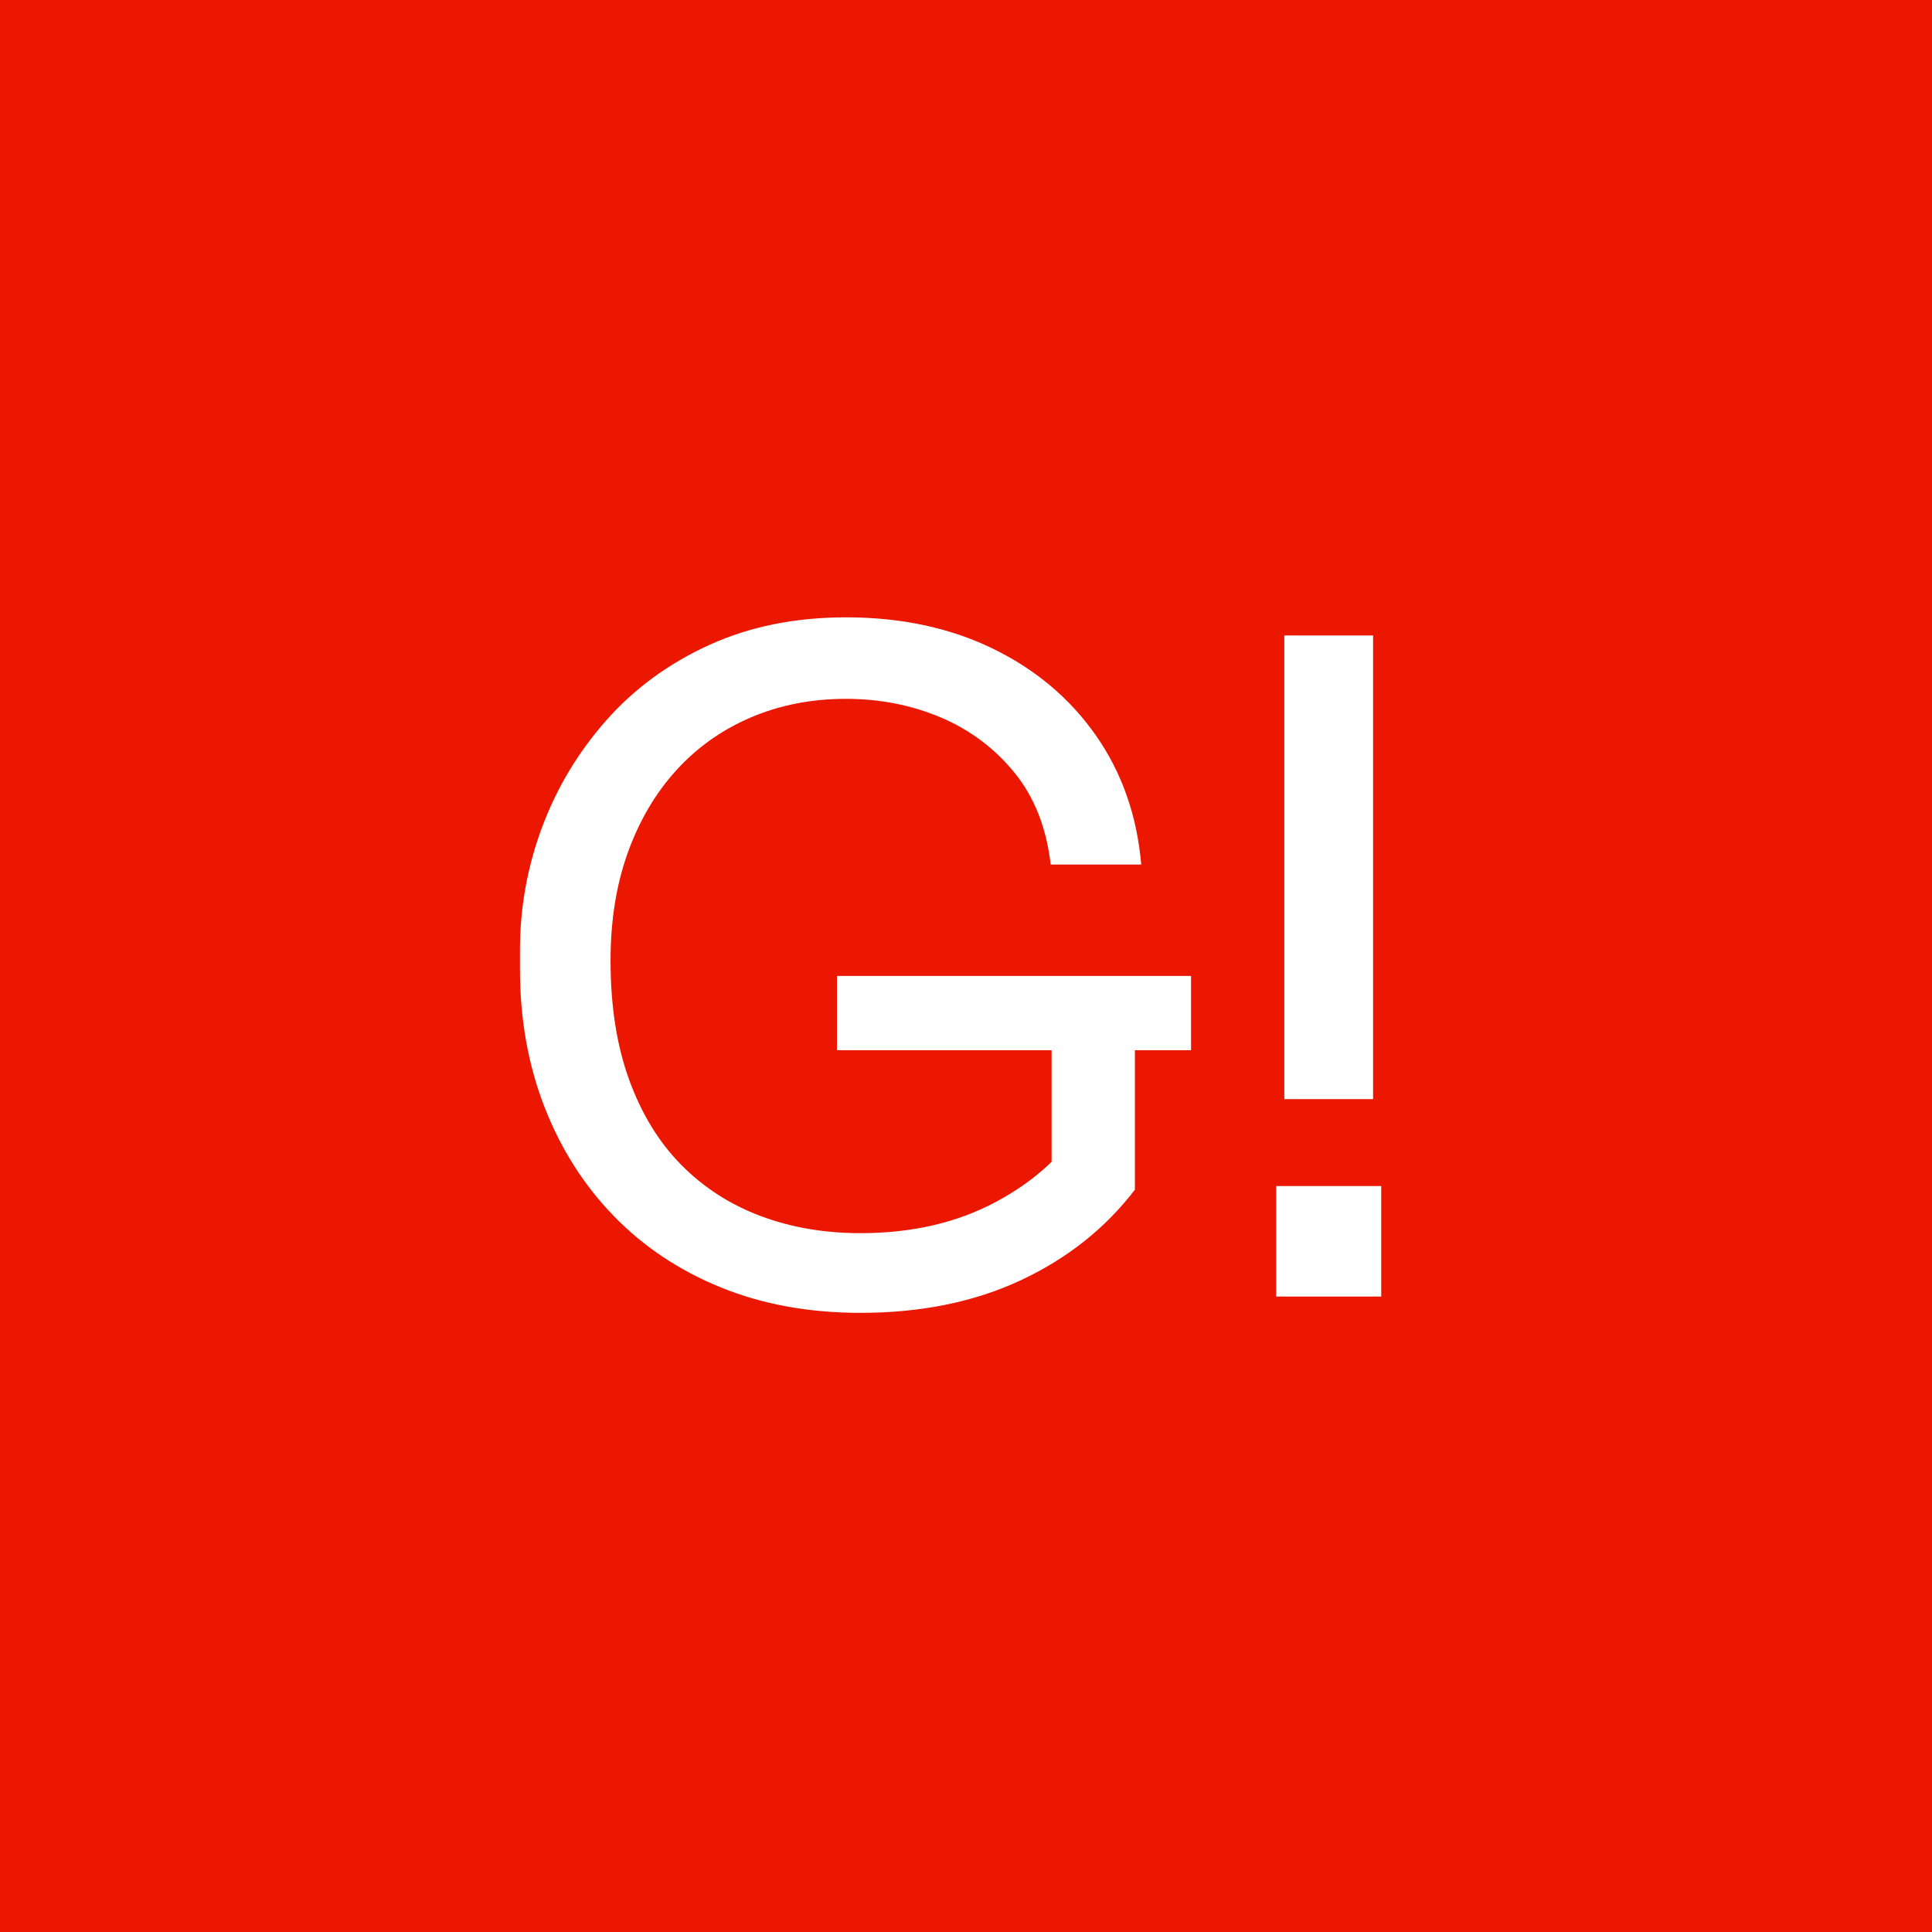
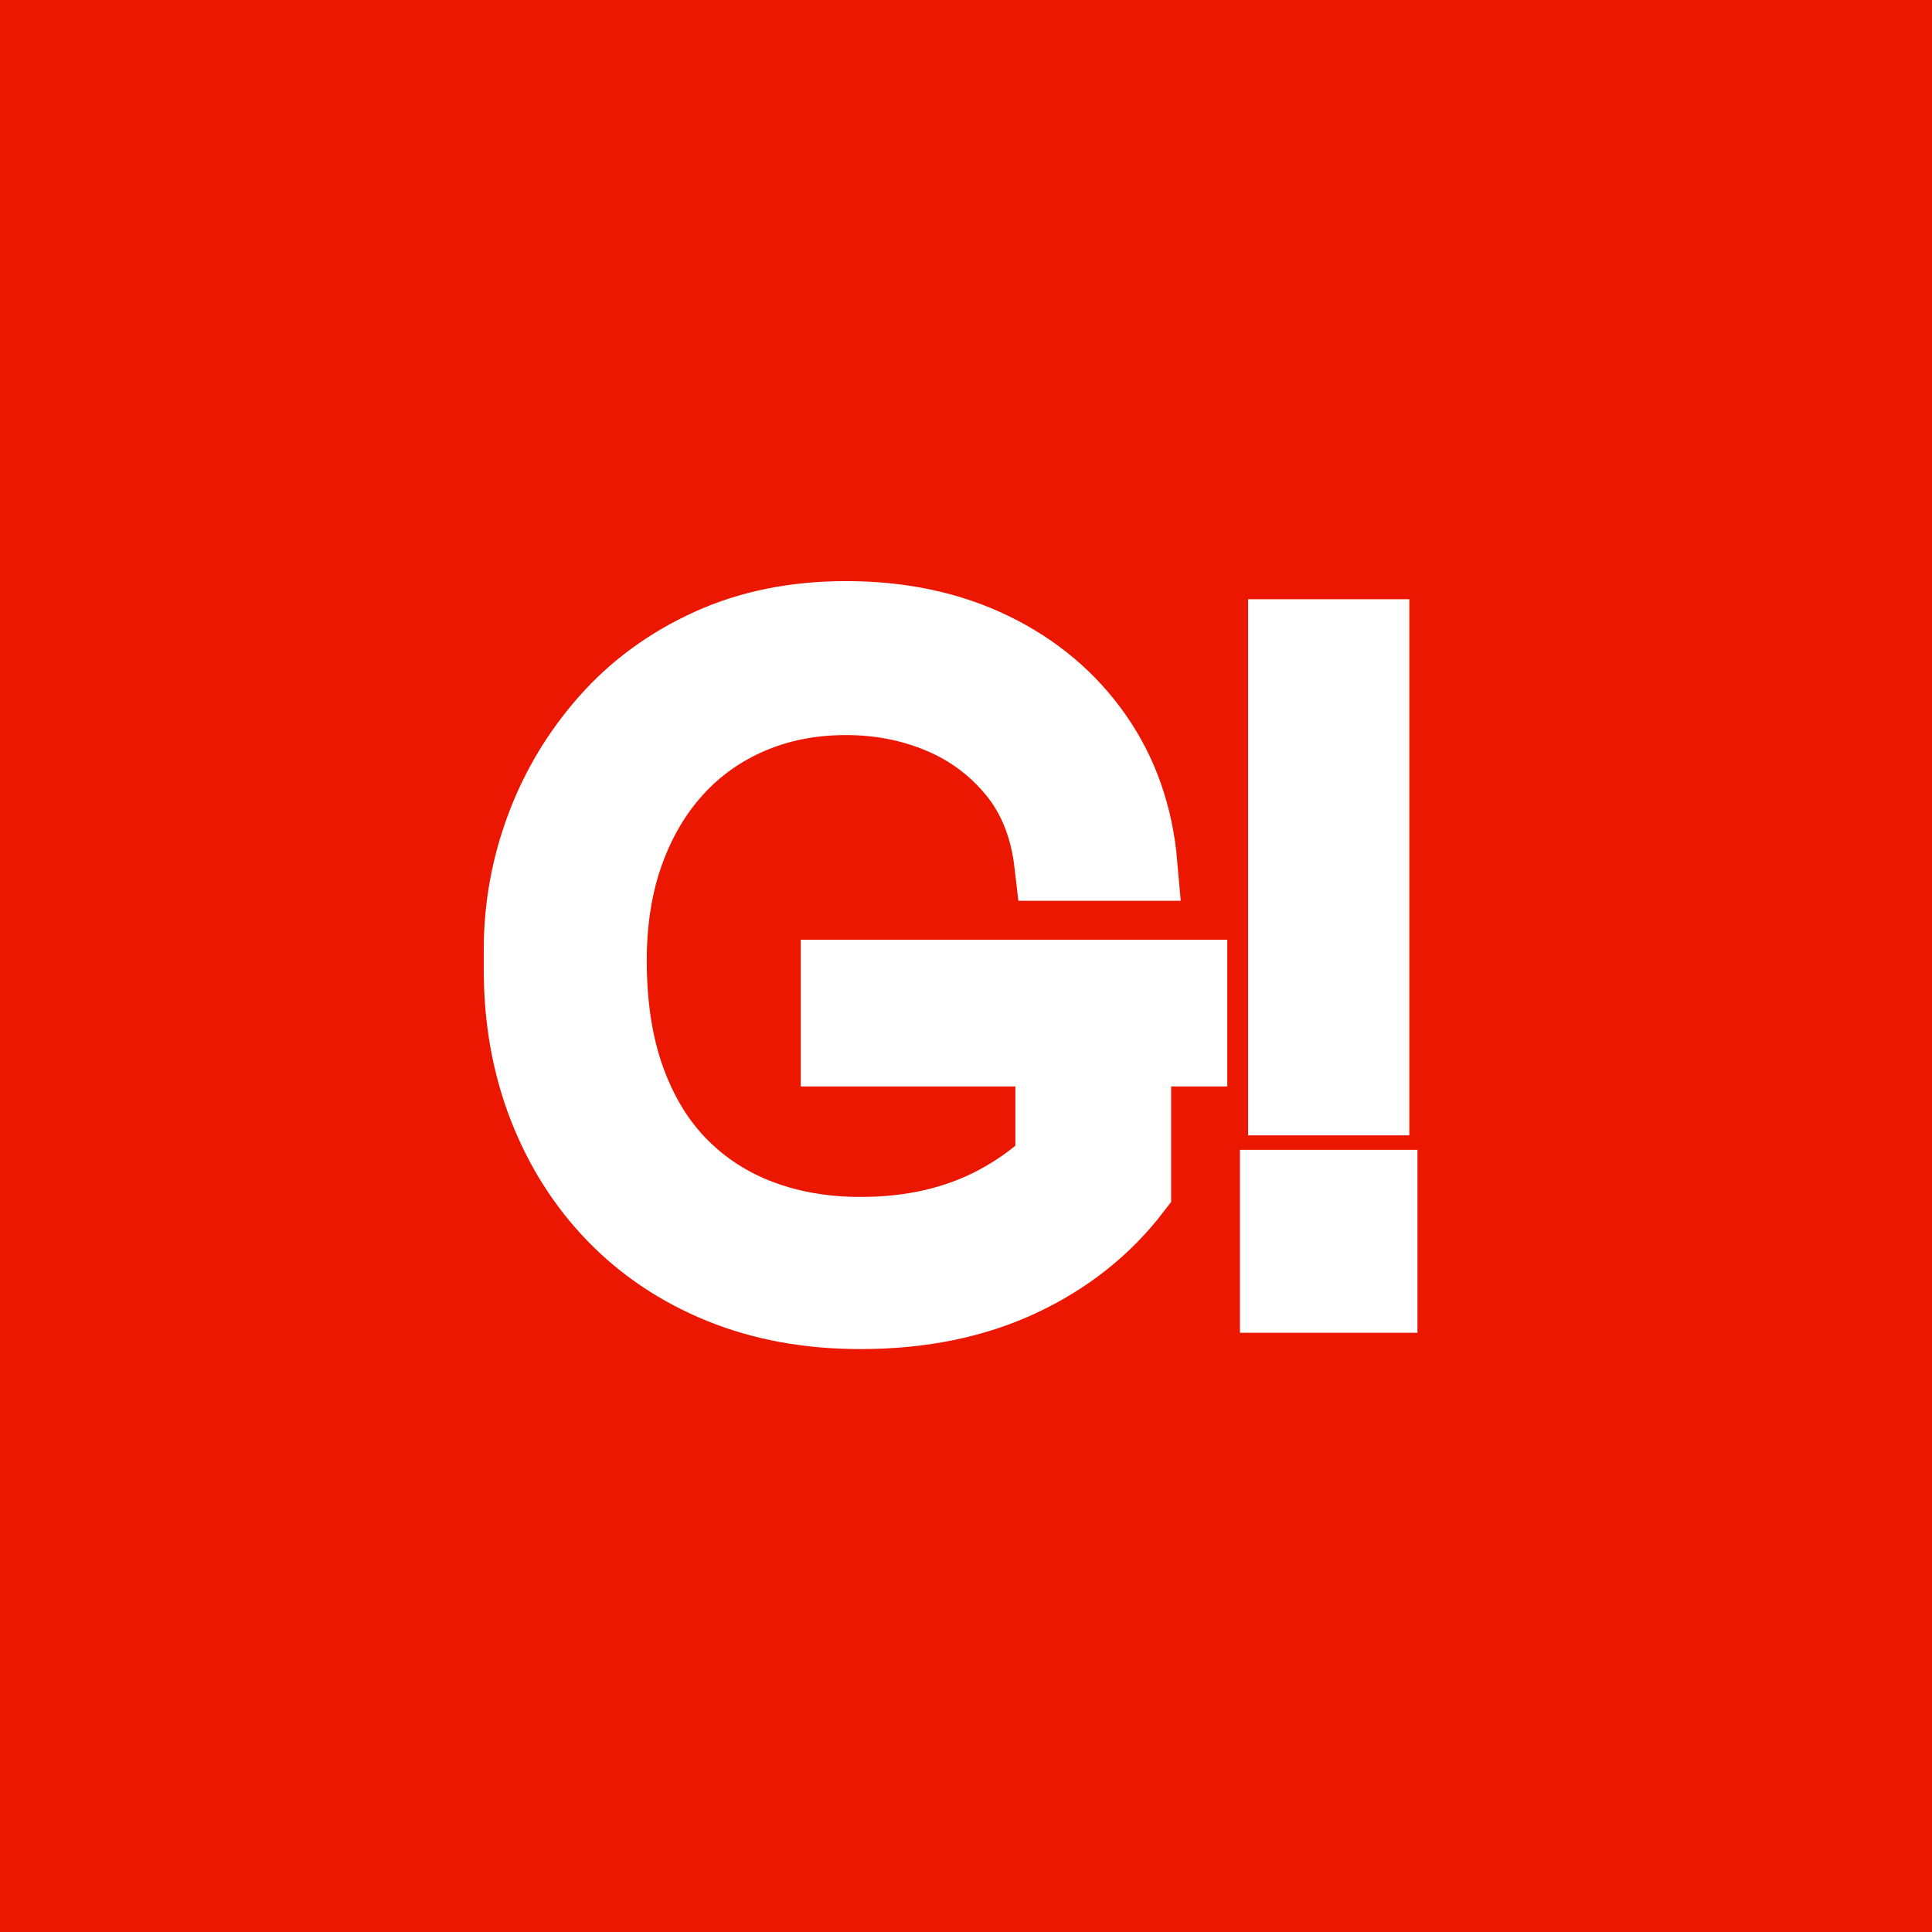
<svg xmlns="http://www.w3.org/2000/svg" viewBox="0 0 512 512" fill="none">
  <rect width="512" height="512" fill="#EB1700" />
  <g transform="translate(256 256) scale(0.8) translate(-256 -256)">
-     <path d="M221.050 370.900L221.050 370.900Q195.550 370.900 174.850 362.500Q154.150 354.100 139.300 338.800Q124.450 323.500 116.350 302.650Q108.250 281.800 108.250 257.200L108.250 257.200L108.250 250.600Q108.250 229.600 115.600 209.950Q122.950 190.300 136.900 174.550Q150.850 158.800 170.950 149.650Q191.050 140.500 216.250 140.500L216.250 140.500Q243.550 140.500 264.850 150.850Q286.150 161.200 299.050 179.650Q311.950 198.100 314.050 222.400L314.050 222.400L284.050 222.400Q281.950 204.100 272.050 191.950Q262.150 179.800 247.600 173.650Q233.050 167.500 216.250 167.500L216.250 167.500Q199.150 167.500 184.750 173.650Q170.350 179.800 160 191.200Q149.650 202.600 143.950 218.500Q138.250 234.400 138.250 254.200L138.250 254.200Q138.250 276.700 144.400 293.650Q150.550 310.600 161.650 321.850Q172.750 333.100 187.900 338.800Q203.050 344.500 221.050 344.500L221.050 344.500Q246.550 344.500 265.900 334.150Q285.250 323.800 295.150 307.300L295.150 307.300L284.350 343L284.350 277.900L311.950 277.900L311.950 330.100Q297.250 349.300 274.150 360.100Q251.050 370.900 221.050 370.900ZM330.550 283.900L213.250 283.900L213.250 259.300L330.550 259.300L330.550 283.900Z M390.850 300.100L361.450 300.100L361.450 146.500L390.850 146.500L390.850 300.100ZM393.550 365.500L358.750 365.500L358.750 328.900L393.550 328.900L393.550 365.500Z" fill="#FFFFFF" />
+     <path d="M221.050 370.900L221.050 370.900Q195.550 370.900 174.850 362.500Q154.150 354.100 139.300 338.800Q124.450 323.500 116.350 302.650Q108.250 281.800 108.250 257.200L108.250 257.200L108.250 250.600Q108.250 229.600 115.600 209.950Q122.950 190.300 136.900 174.550Q150.850 158.800 170.950 149.650Q191.050 140.500 216.250 140.500L216.250 140.500Q243.550 140.500 264.850 150.850Q286.150 161.200 299.050 179.650Q311.950 198.100 314.050 222.400L314.050 222.400L284.050 222.400Q281.950 204.100 272.050 191.950Q262.150 179.800 247.600 173.650Q233.050 167.500 216.250 167.500L216.250 167.500Q199.150 167.500 184.750 173.650Q170.350 179.800 160 191.200Q149.650 202.600 143.950 218.500Q138.250 234.400 138.250 254.200L138.250 254.200Q138.250 276.700 144.400 293.650Q150.550 310.600 161.650 321.850Q172.750 333.100 187.900 338.800Q203.050 344.500 221.050 344.500L221.050 344.500Q246.550 344.500 265.900 334.150Q285.250 323.800 295.150 307.300L295.150 307.300L284.350 343L284.350 277.900L311.950 277.900L311.950 330.100Q297.250 349.300 274.150 360.100Q251.050 370.900 221.050 370.900ZM330.550 283.900L213.250 283.900L213.250 259.300L330.550 259.300L330.550 283.900Z M390.850 300.100L361.450 300.100L361.450 146.500L390.850 146.500L390.850 300.100ZM393.550 365.500L358.750 365.500L358.750 328.900L393.550 328.900L393.550 365.500Z" fill="#FFFFFF" stroke="#FFFFFF" stroke-width="24" stroke-linejoin="miter" stroke-miterlimit="2" stroke-linecap="square" />
  </g>
</svg>
